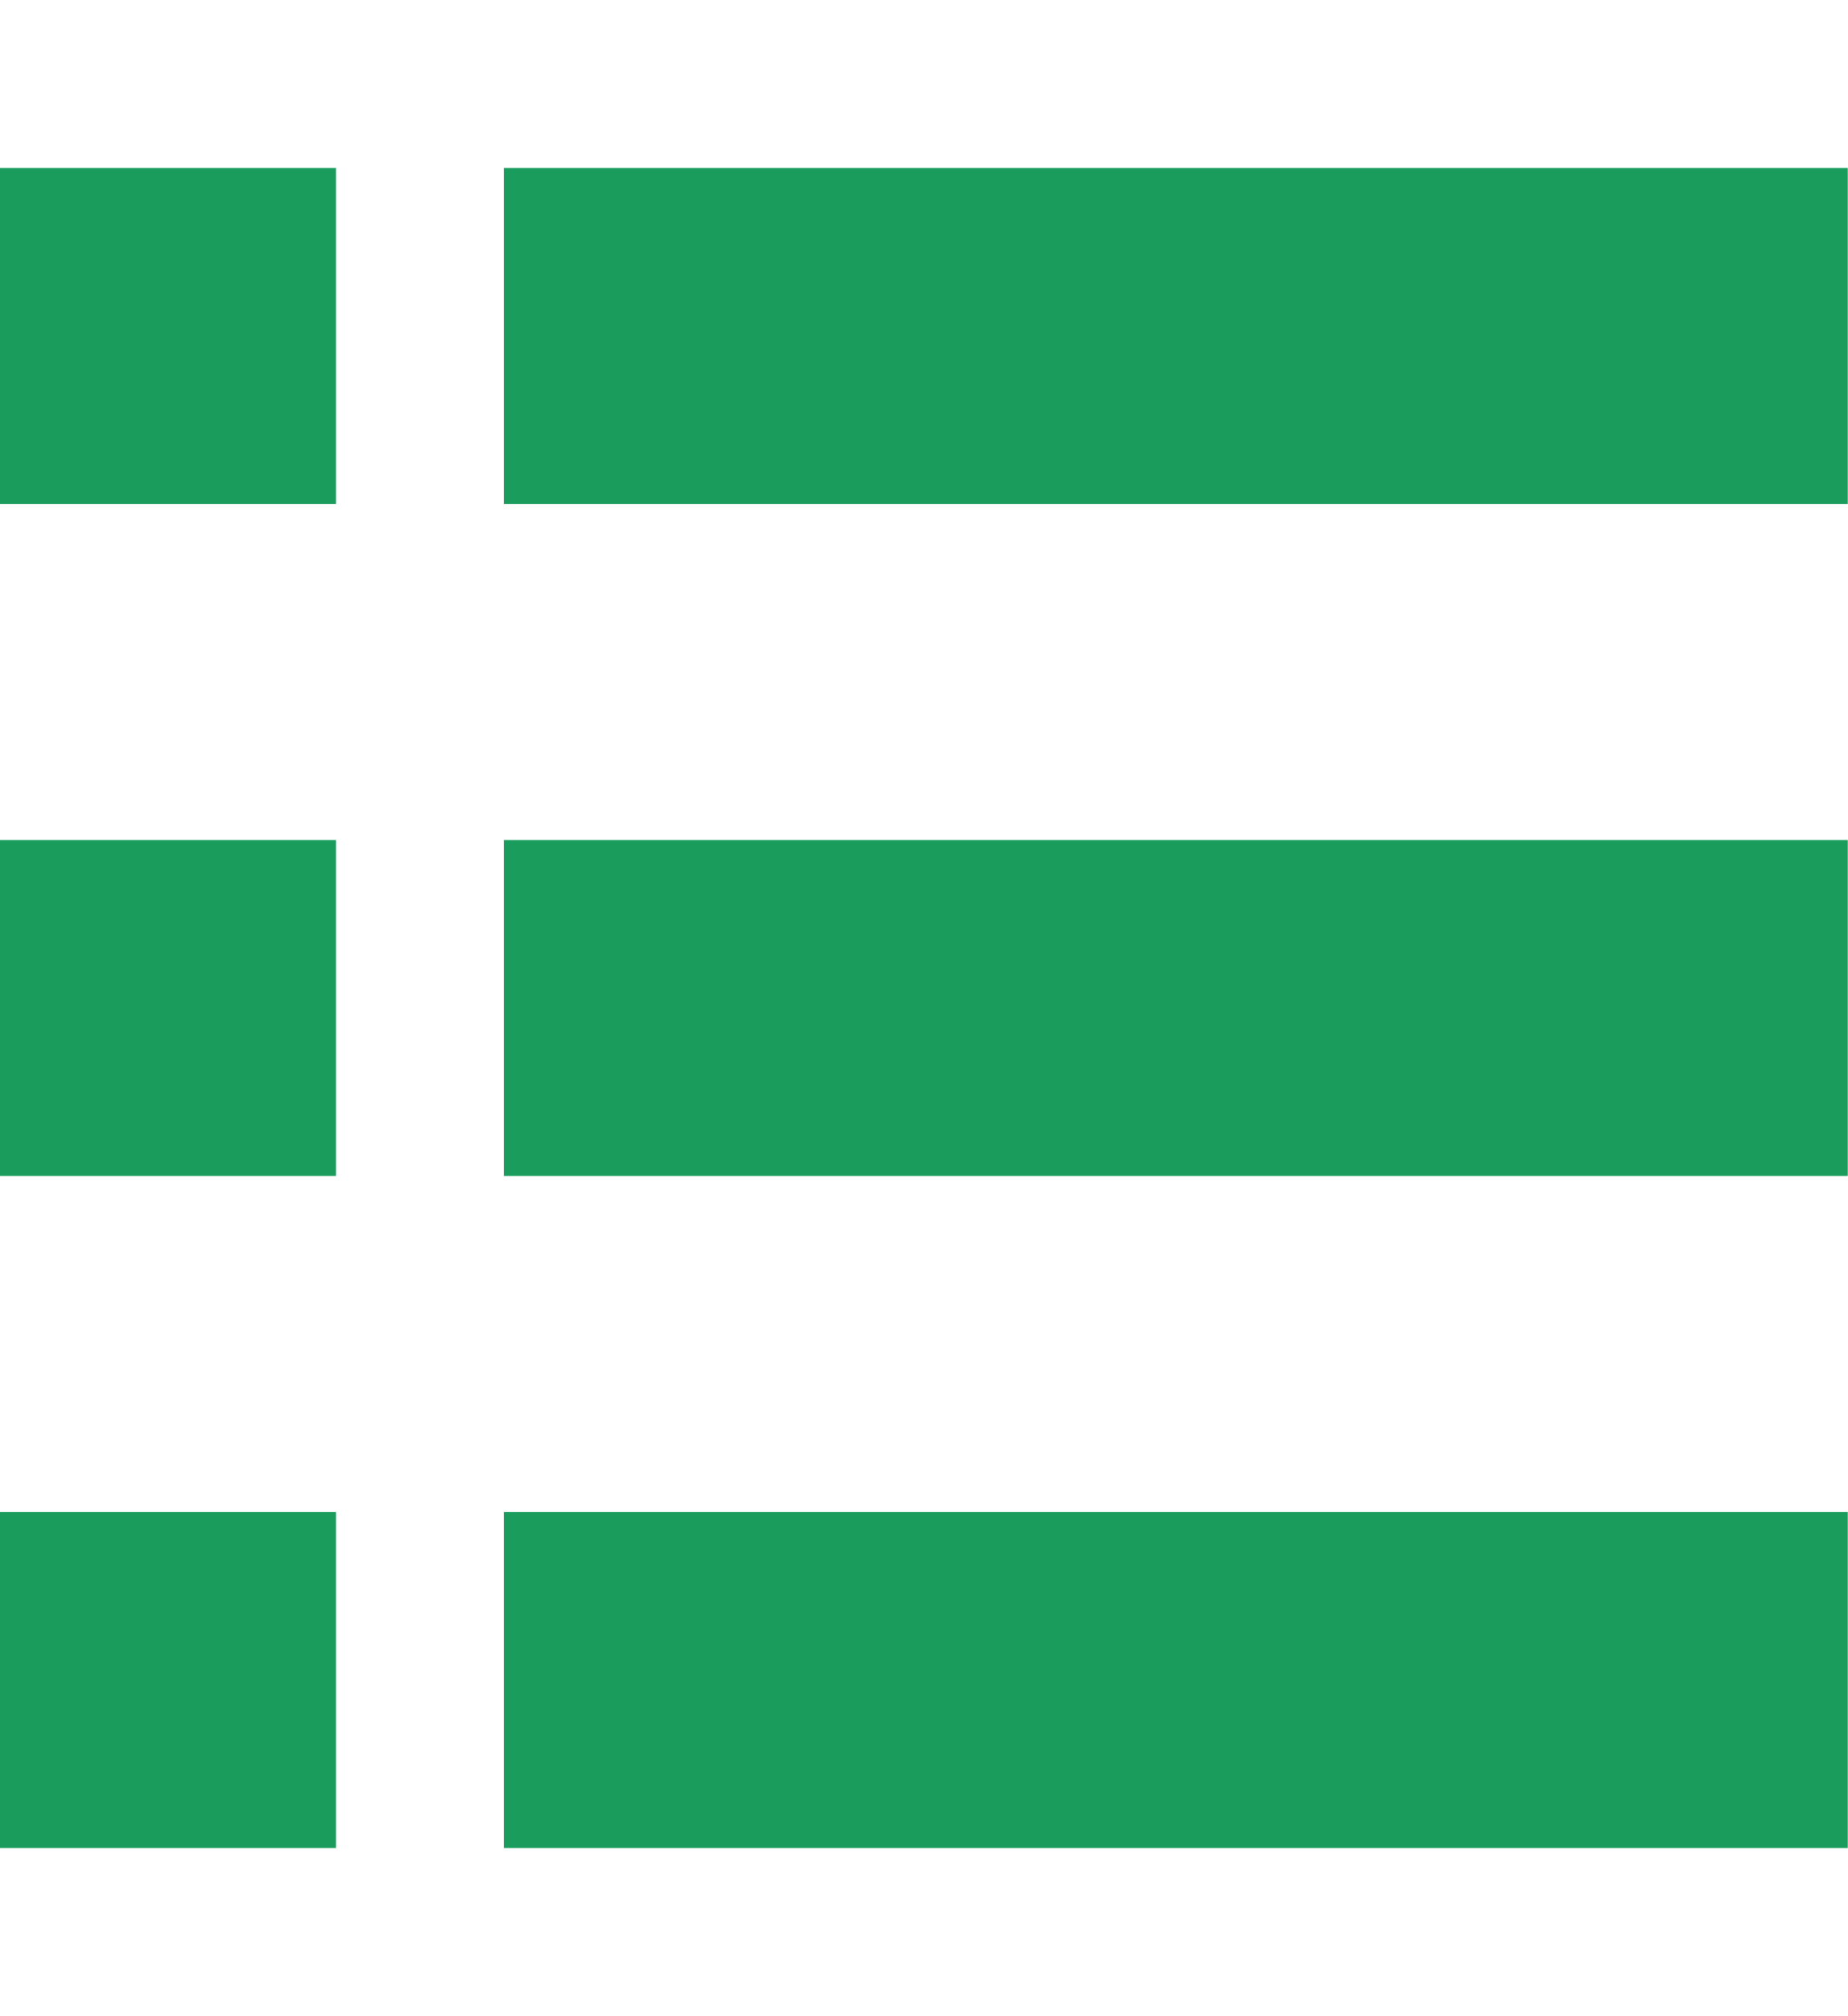
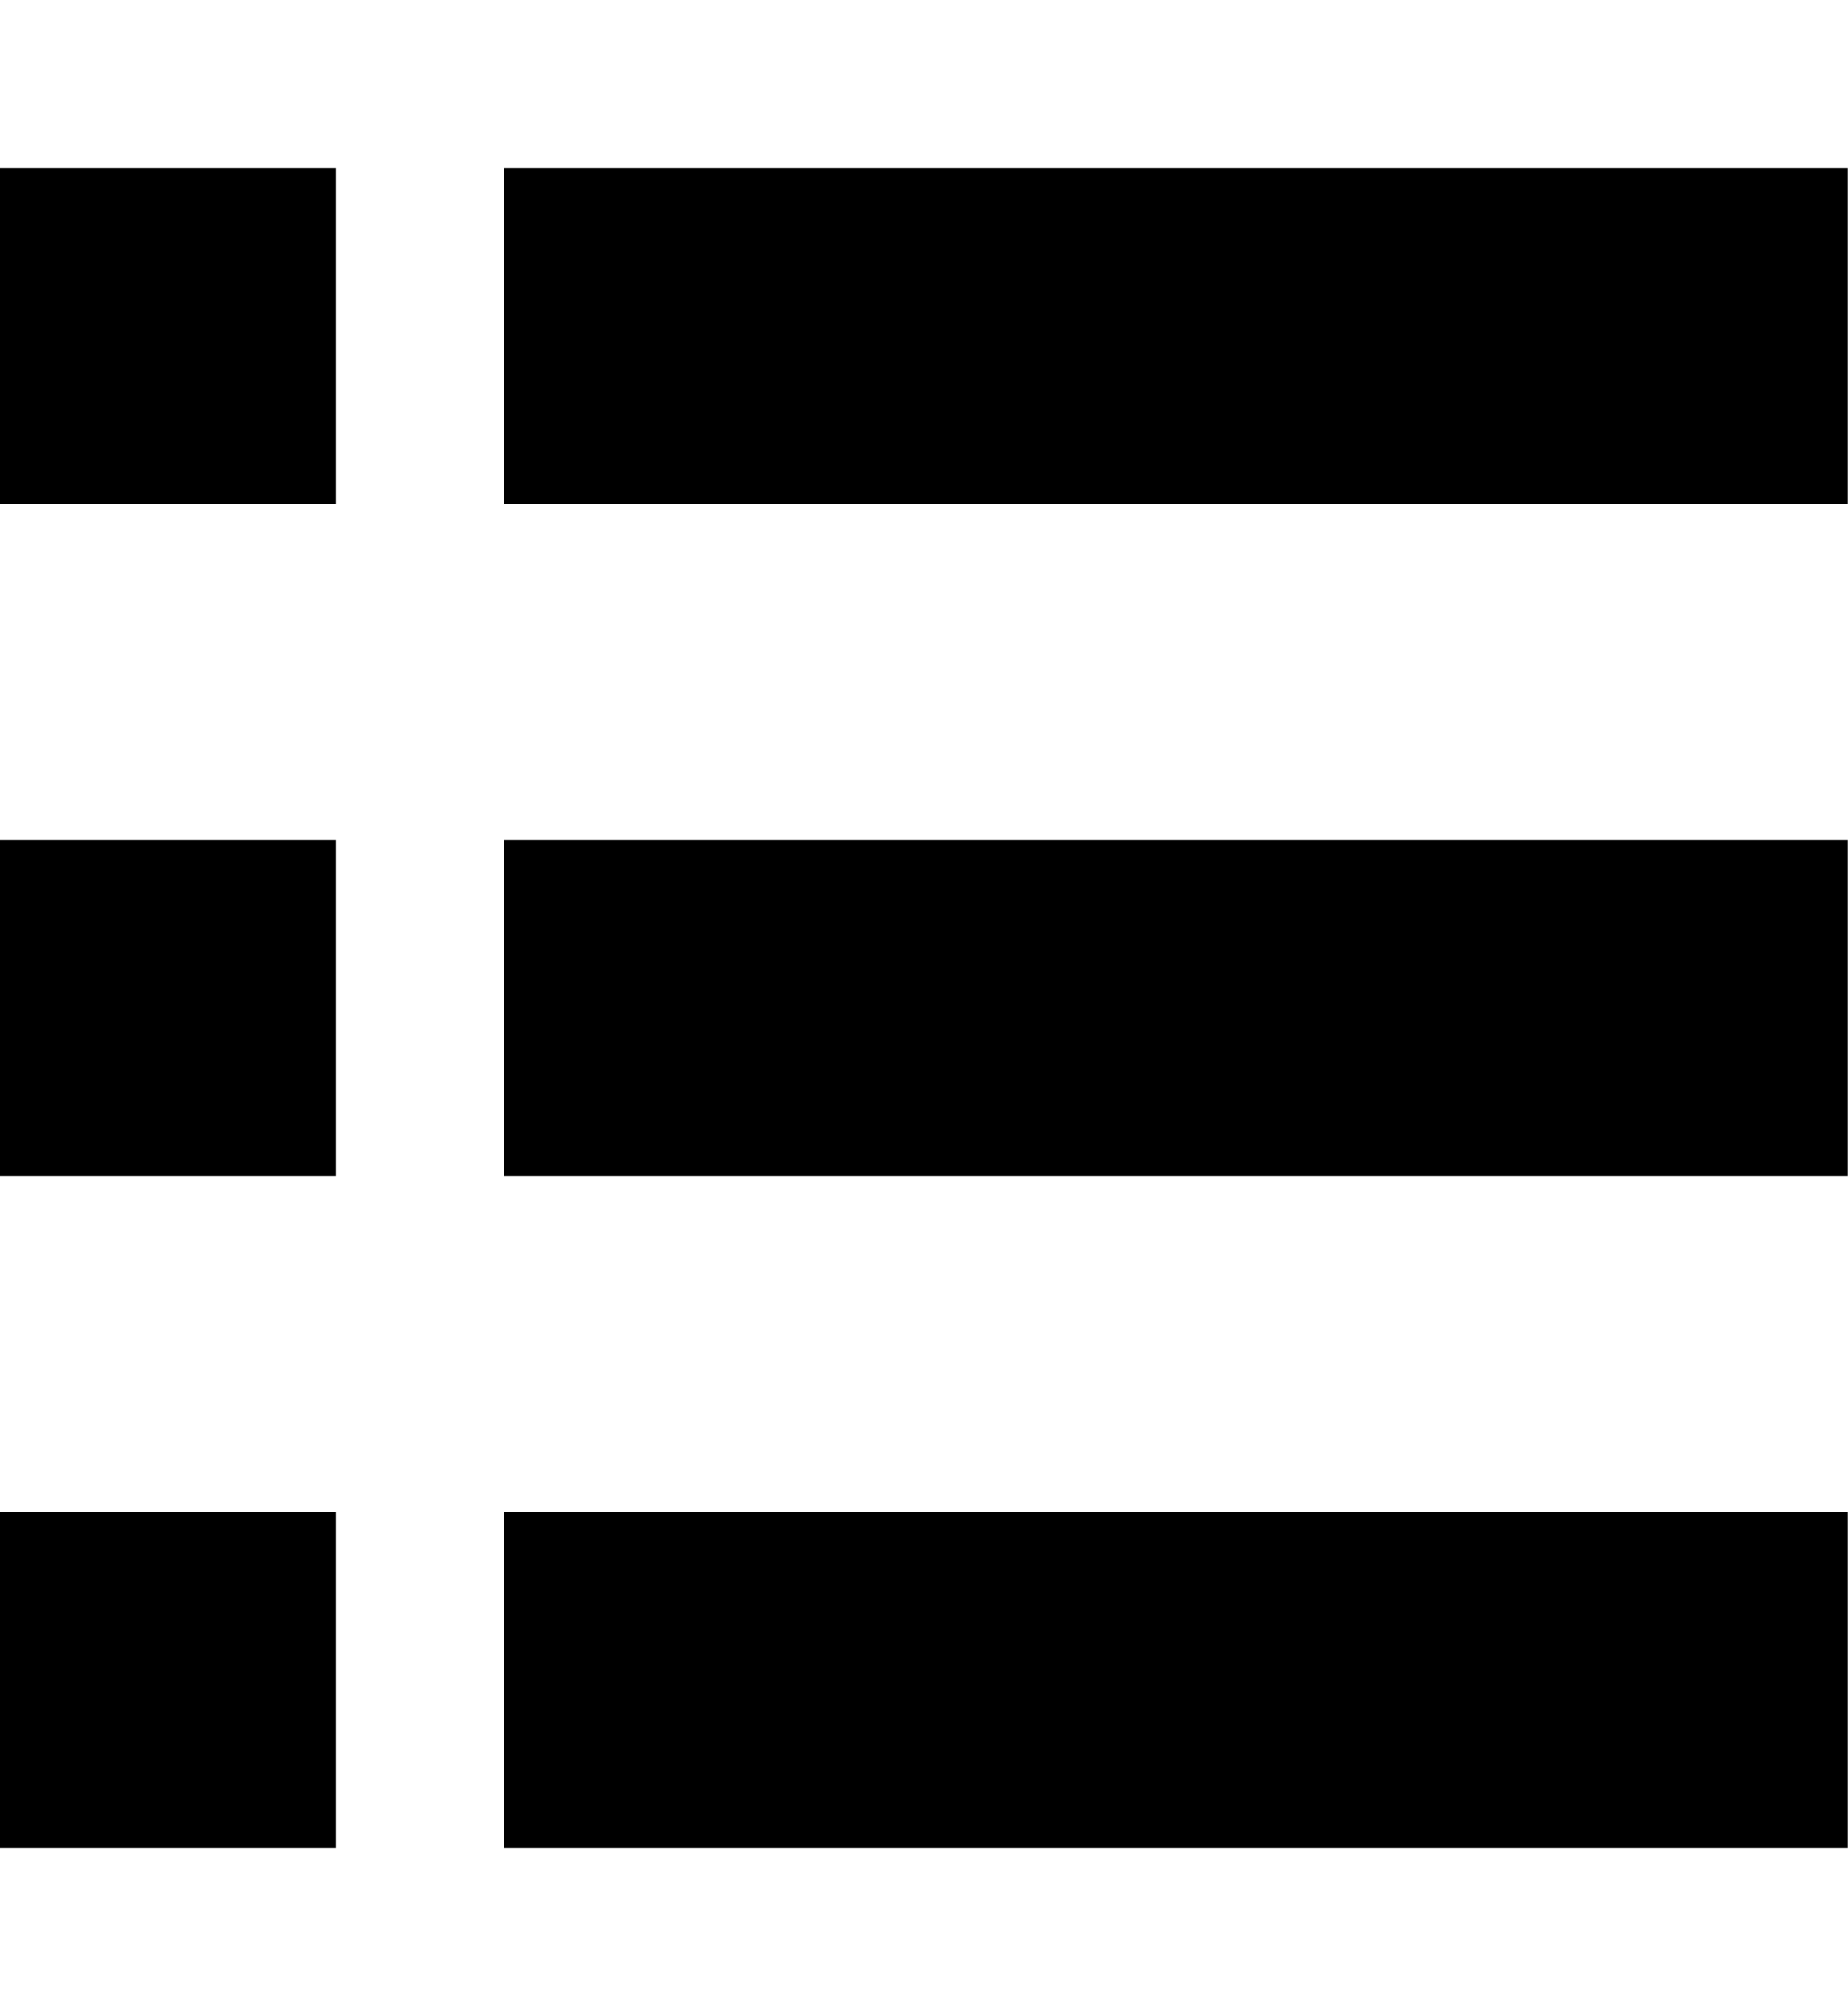
- <svg xmlns="http://www.w3.org/2000/svg" width="11px" height="12px" viewBox="0 0 11 12" version="1.1">
-   <g fill="#1A9C5D">
-     <rect x="3" y="1" width="8" height="2" />
-     <rect x="-1" y="1" width="3" height="2" />
-     <rect x="-1" y="5" width="3" height="2" />
-     <rect x="-1" y="9" width="3" height="2" />
-     <rect x="3" y="9" width="8" height="2" />
-     <rect x="3" y="5" width="8" height="2" />
-   </g>
+ <svg xmlns="http://www.w3.org/2000/svg" width="11" height="12" viewBox="0 0 11 12" fill="currentColor">
+   <rect x="3" y="1" width="8" height="2" />
+   <rect x="-1" y="1" width="3" height="2" />
+   <rect x="-1" y="5" width="3" height="2" />
+   <rect x="-1" y="9" width="3" height="2" />
+   <rect x="3" y="9" width="8" height="2" />
+   <rect x="3" y="5" width="8" height="2" />
</svg>
